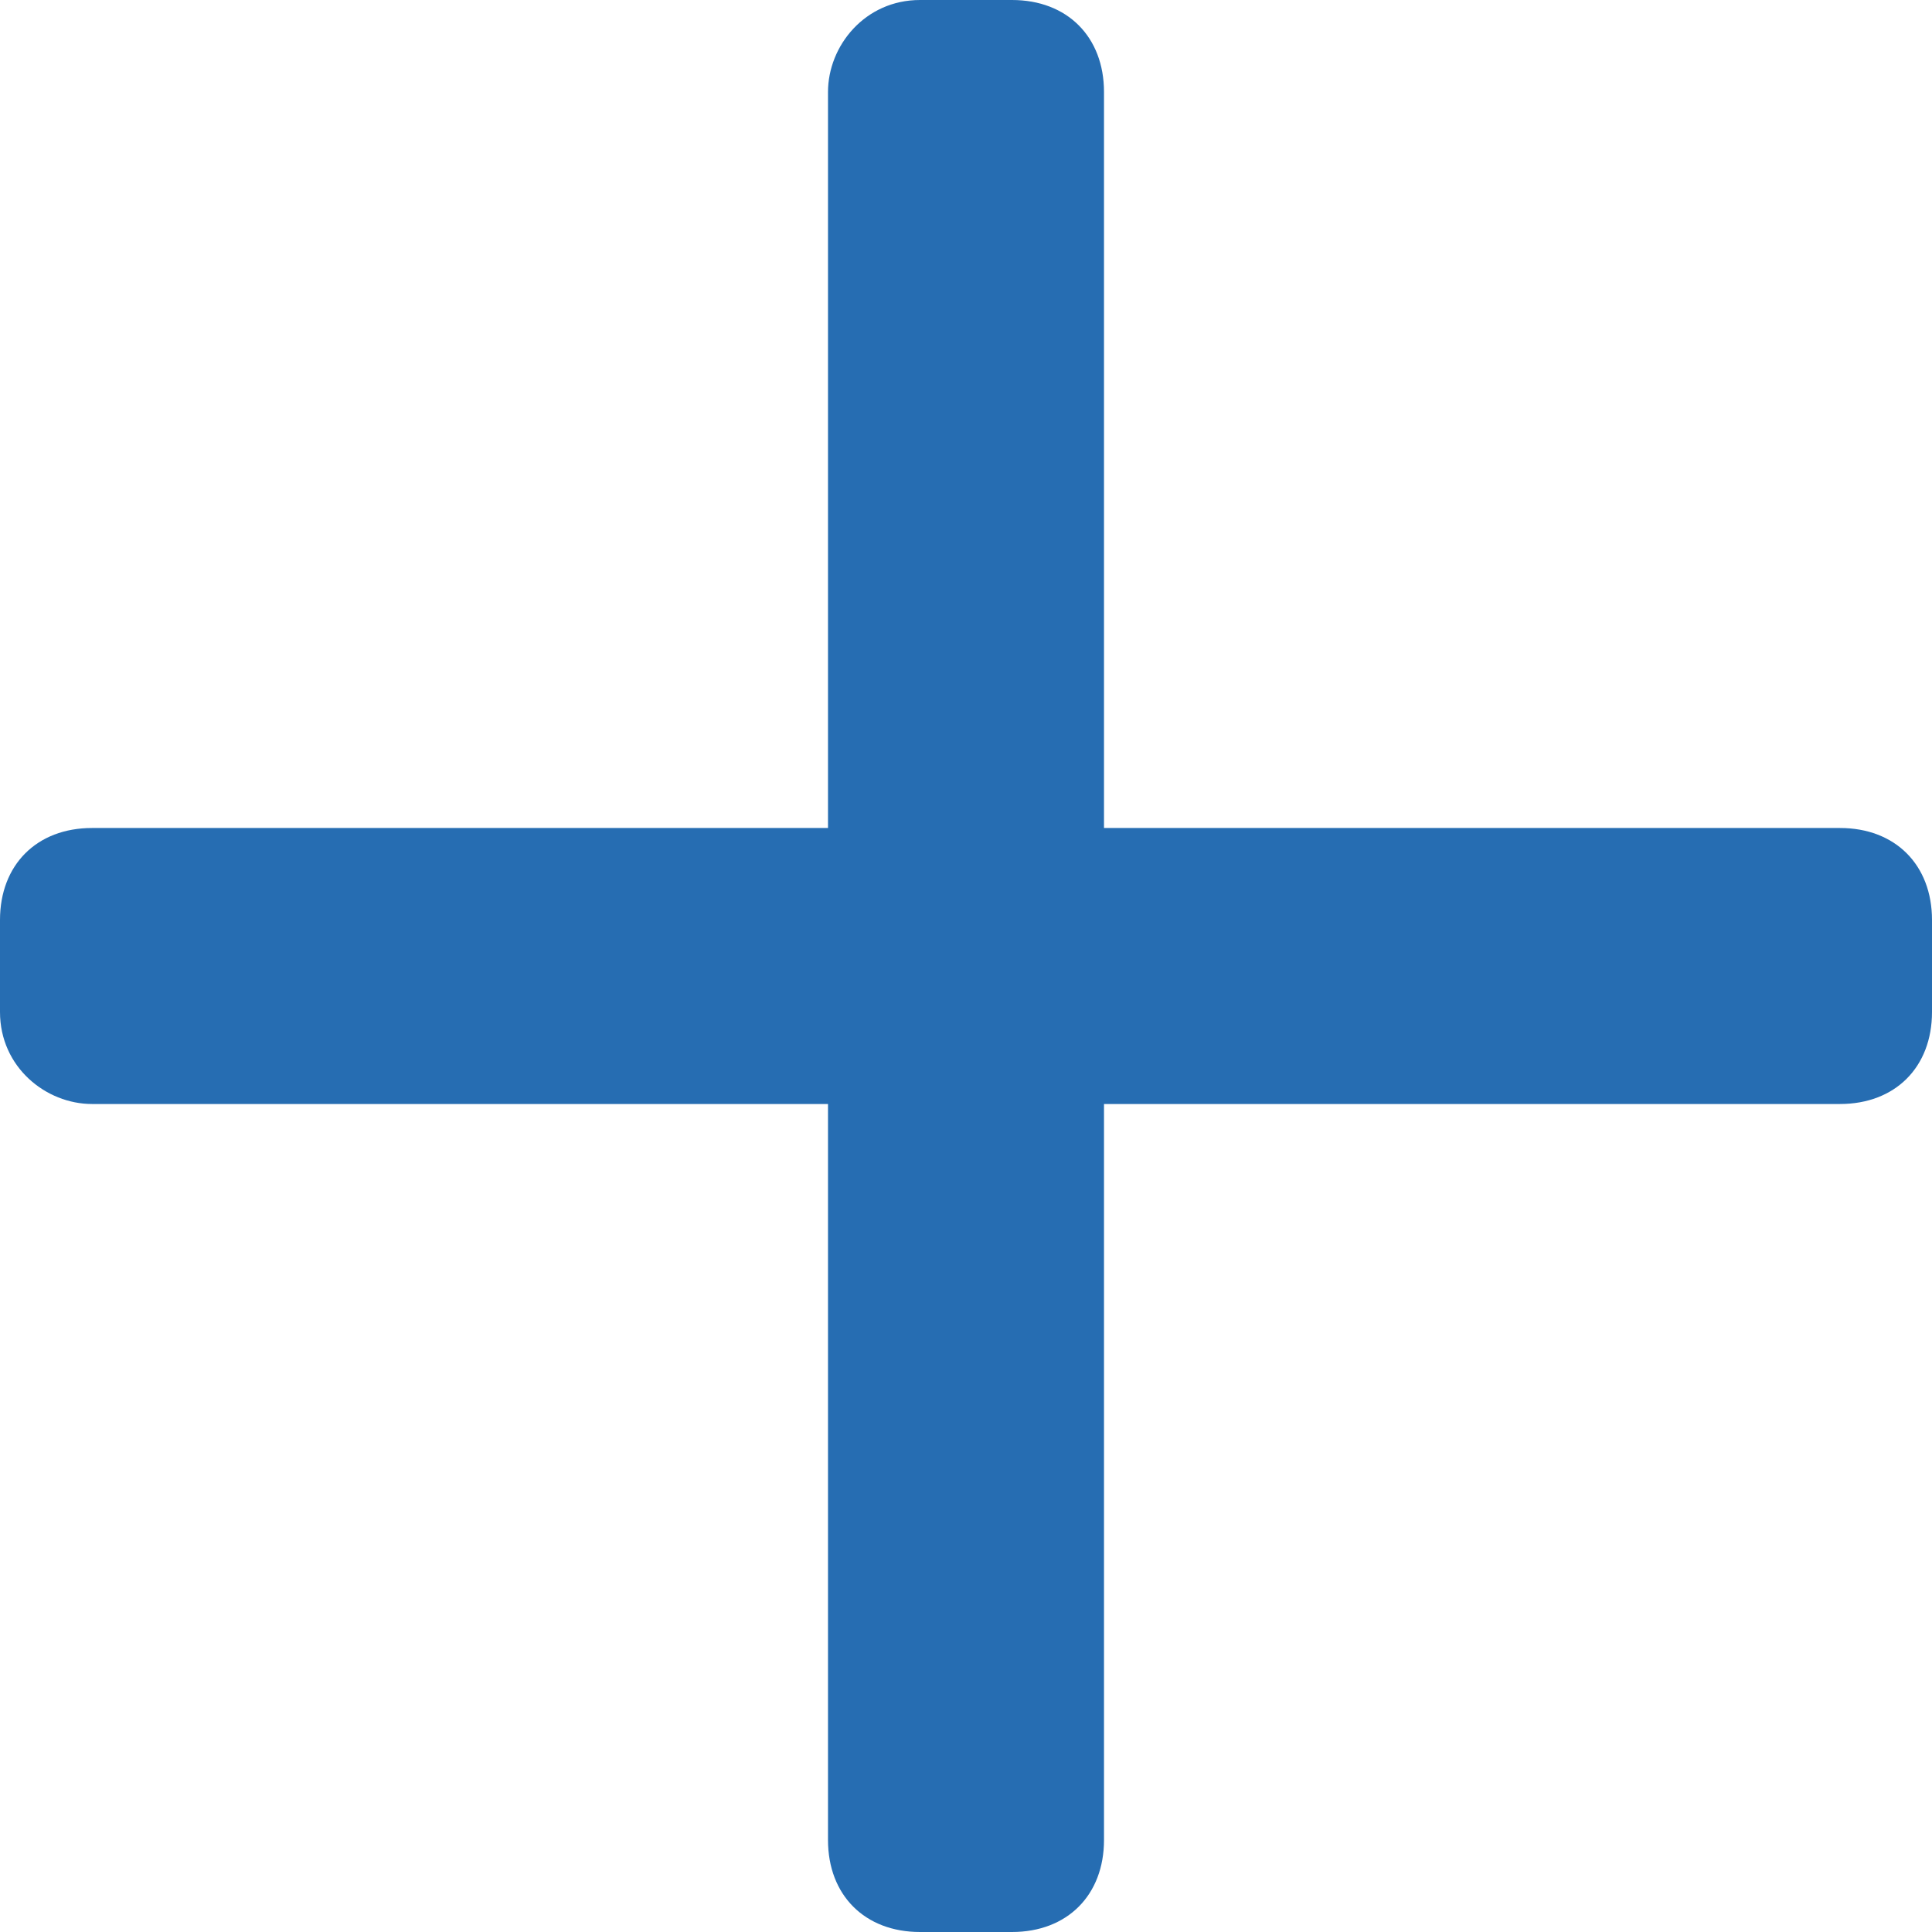
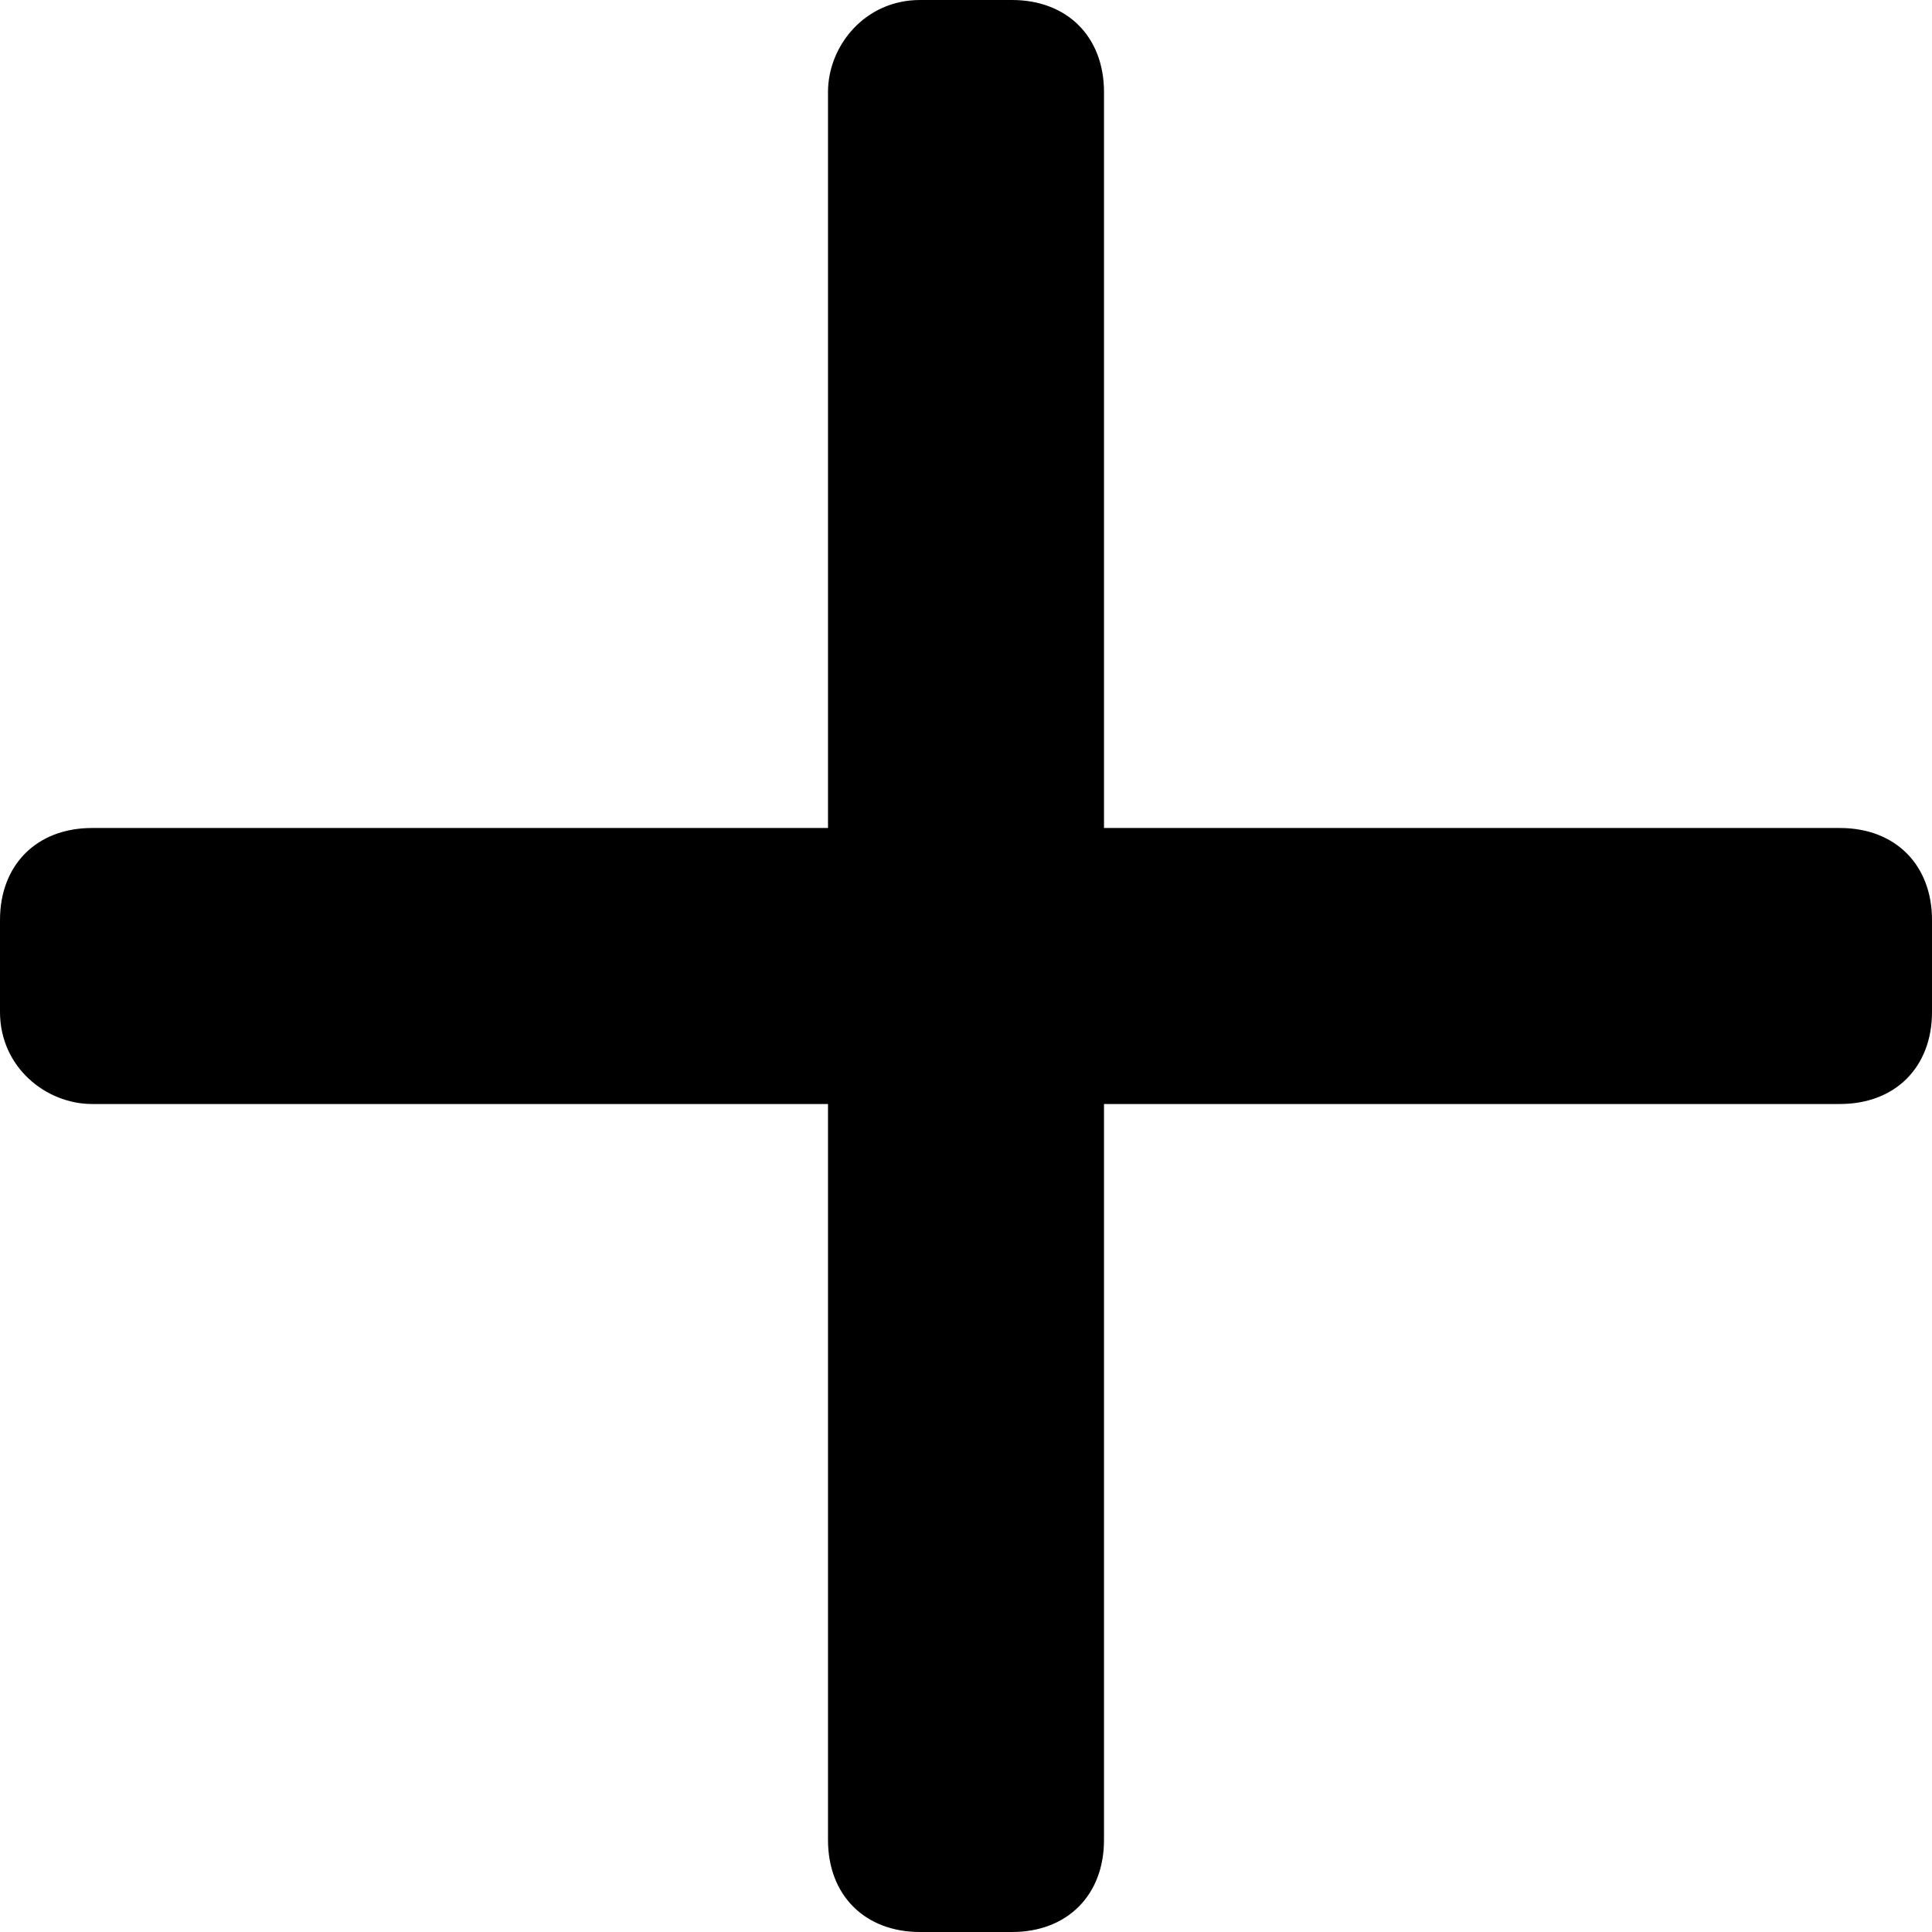
<svg xmlns="http://www.w3.org/2000/svg" height="21" width="21" viewBox="0 0 21 21">
-   <path fill="#266db2" fill-rule="evenodd" d="M9 9H1c-.6 0-1 .4-1 1v1c0 .6.5 1 1 1h8v8c0 .6.4 1 1 1h1c.6 0 1-.4 1-1v-8h8c.6 0 1-.4 1-1v-1c0-.6-.4-1-1-1h-8V1c0-.6-.4-1-1-1h-1c-.6 0-1 .5-1 1v8zm0 0" />
+   <path fill="currentColor" fill-rule="evenodd" d="M9 9H1c-.6 0-1 .4-1 1v1c0 .6.5 1 1 1h8v8c0 .6.4 1 1 1h1c.6 0 1-.4 1-1v-8h8c.6 0 1-.4 1-1v-1c0-.6-.4-1-1-1h-8V1c0-.6-.4-1-1-1h-1c-.6 0-1 .5-1 1v8zm0 0" />
</svg>
